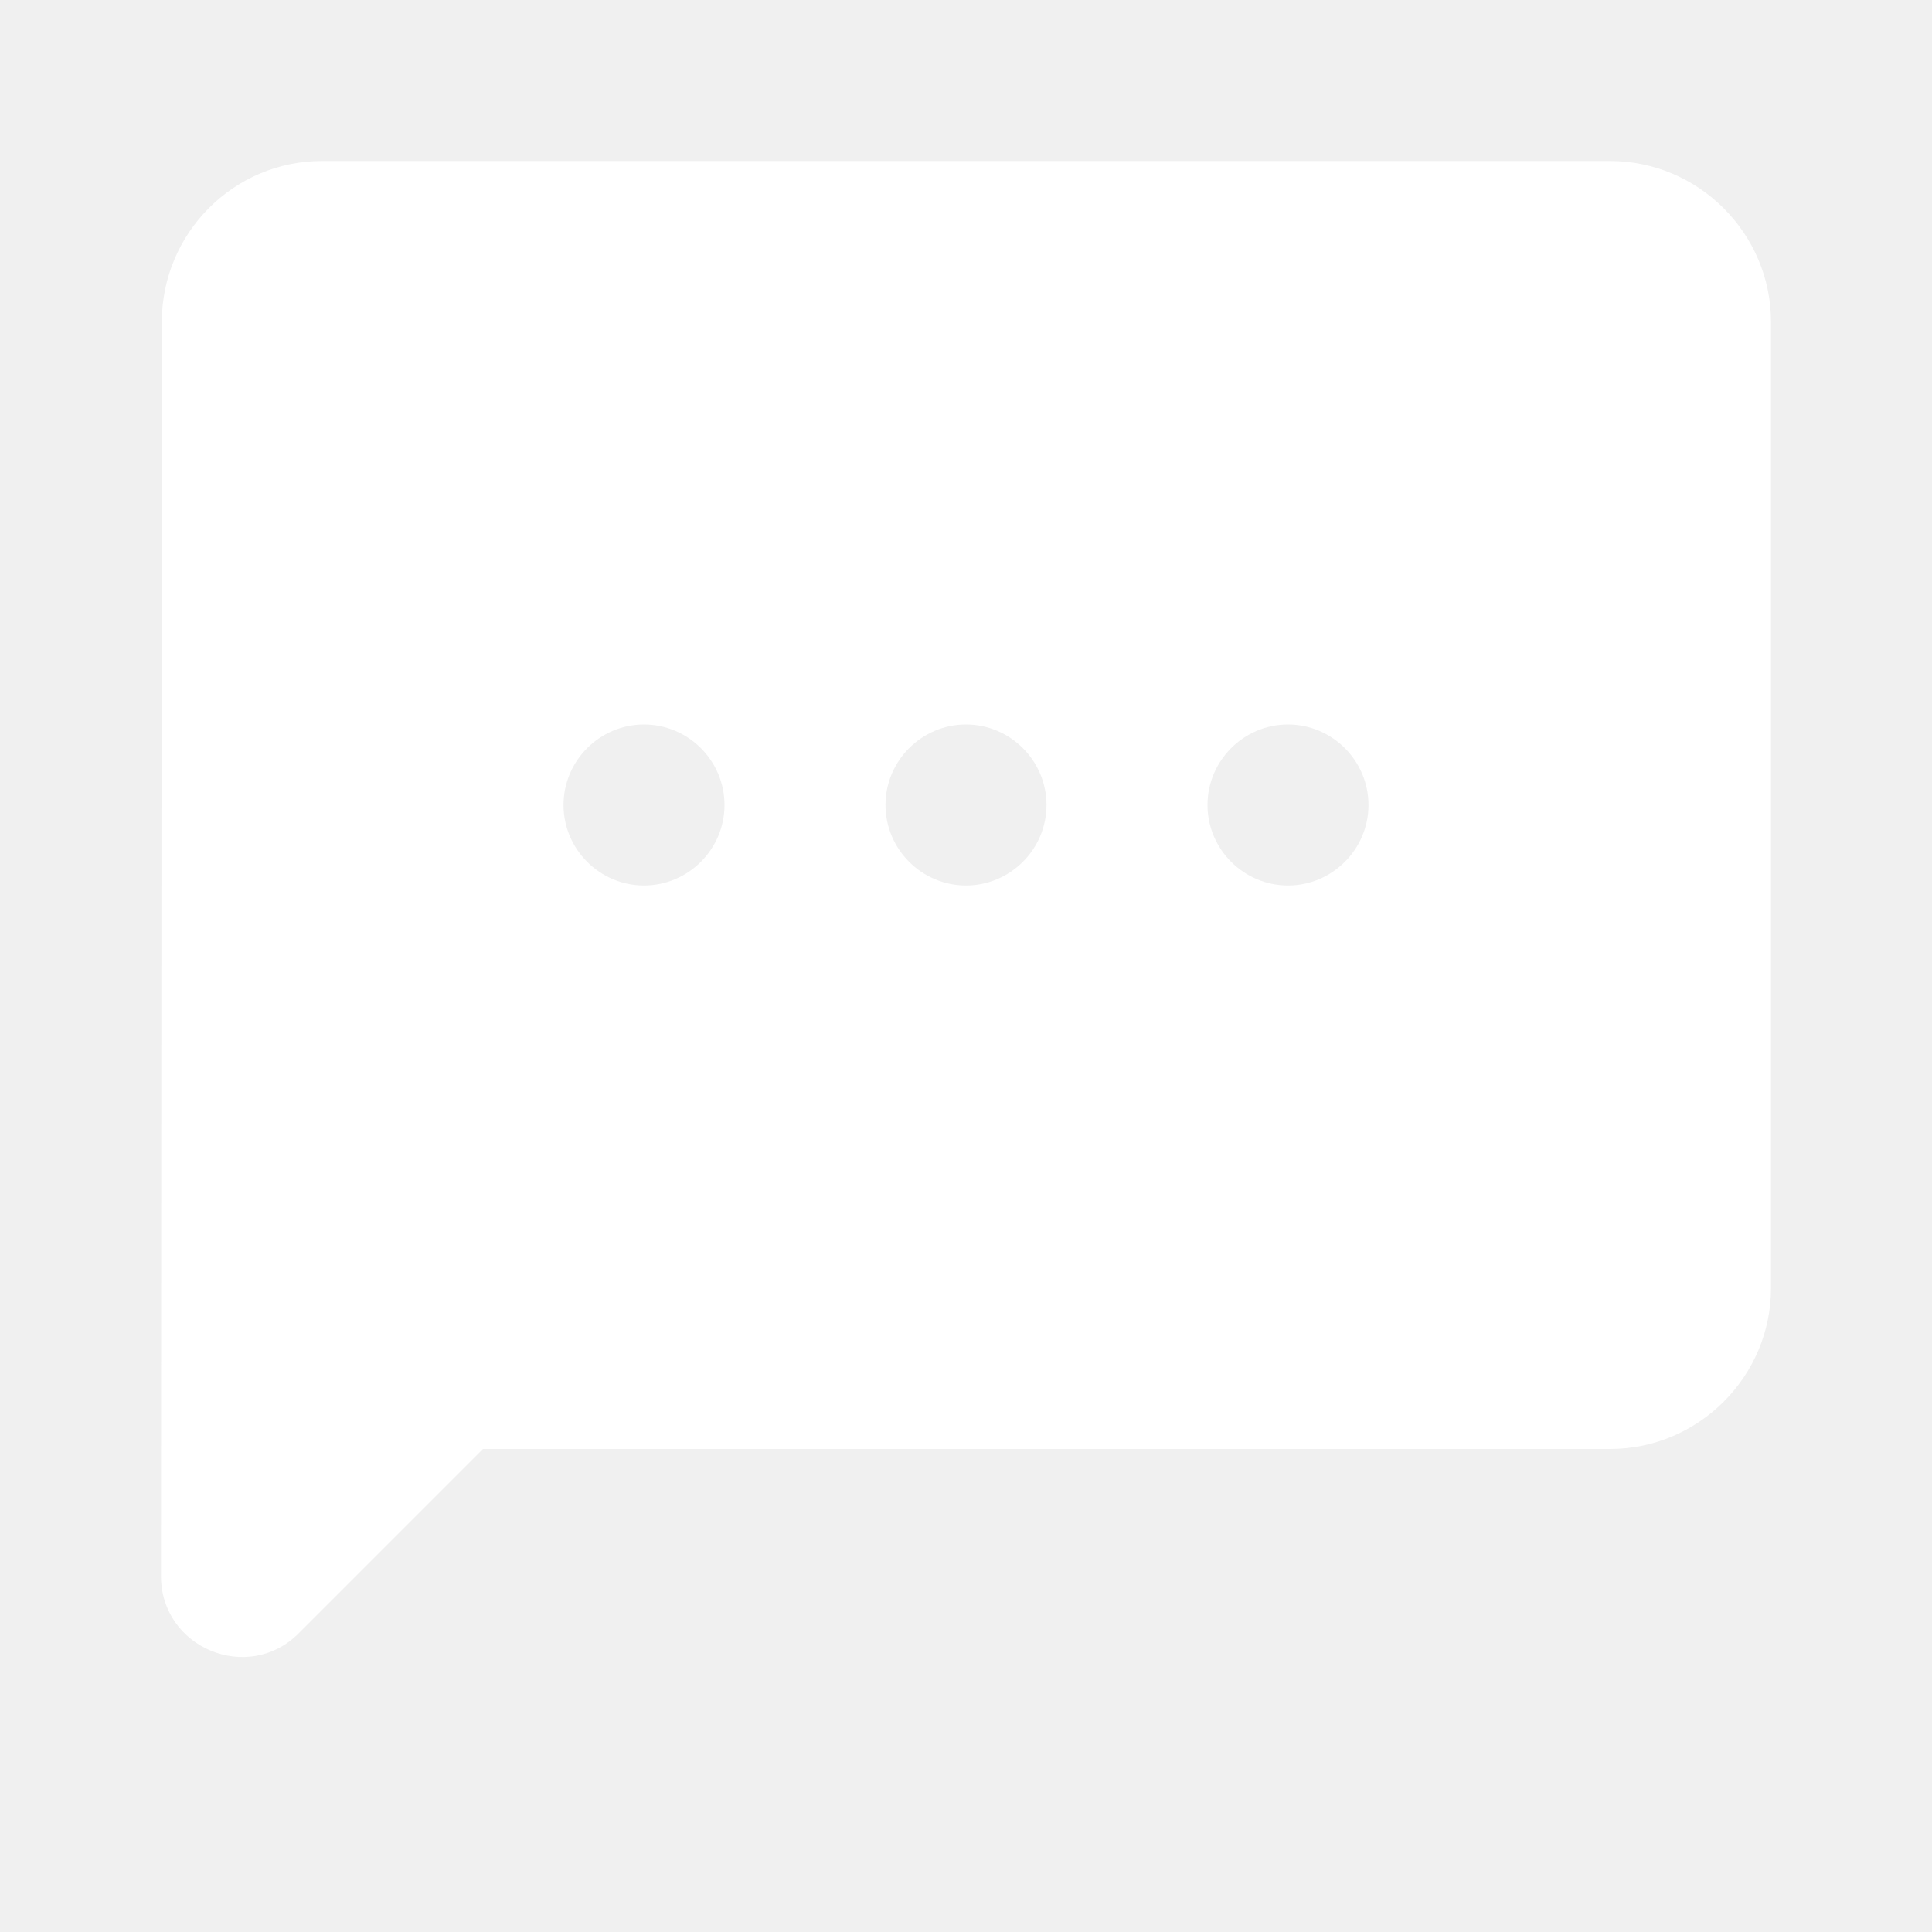
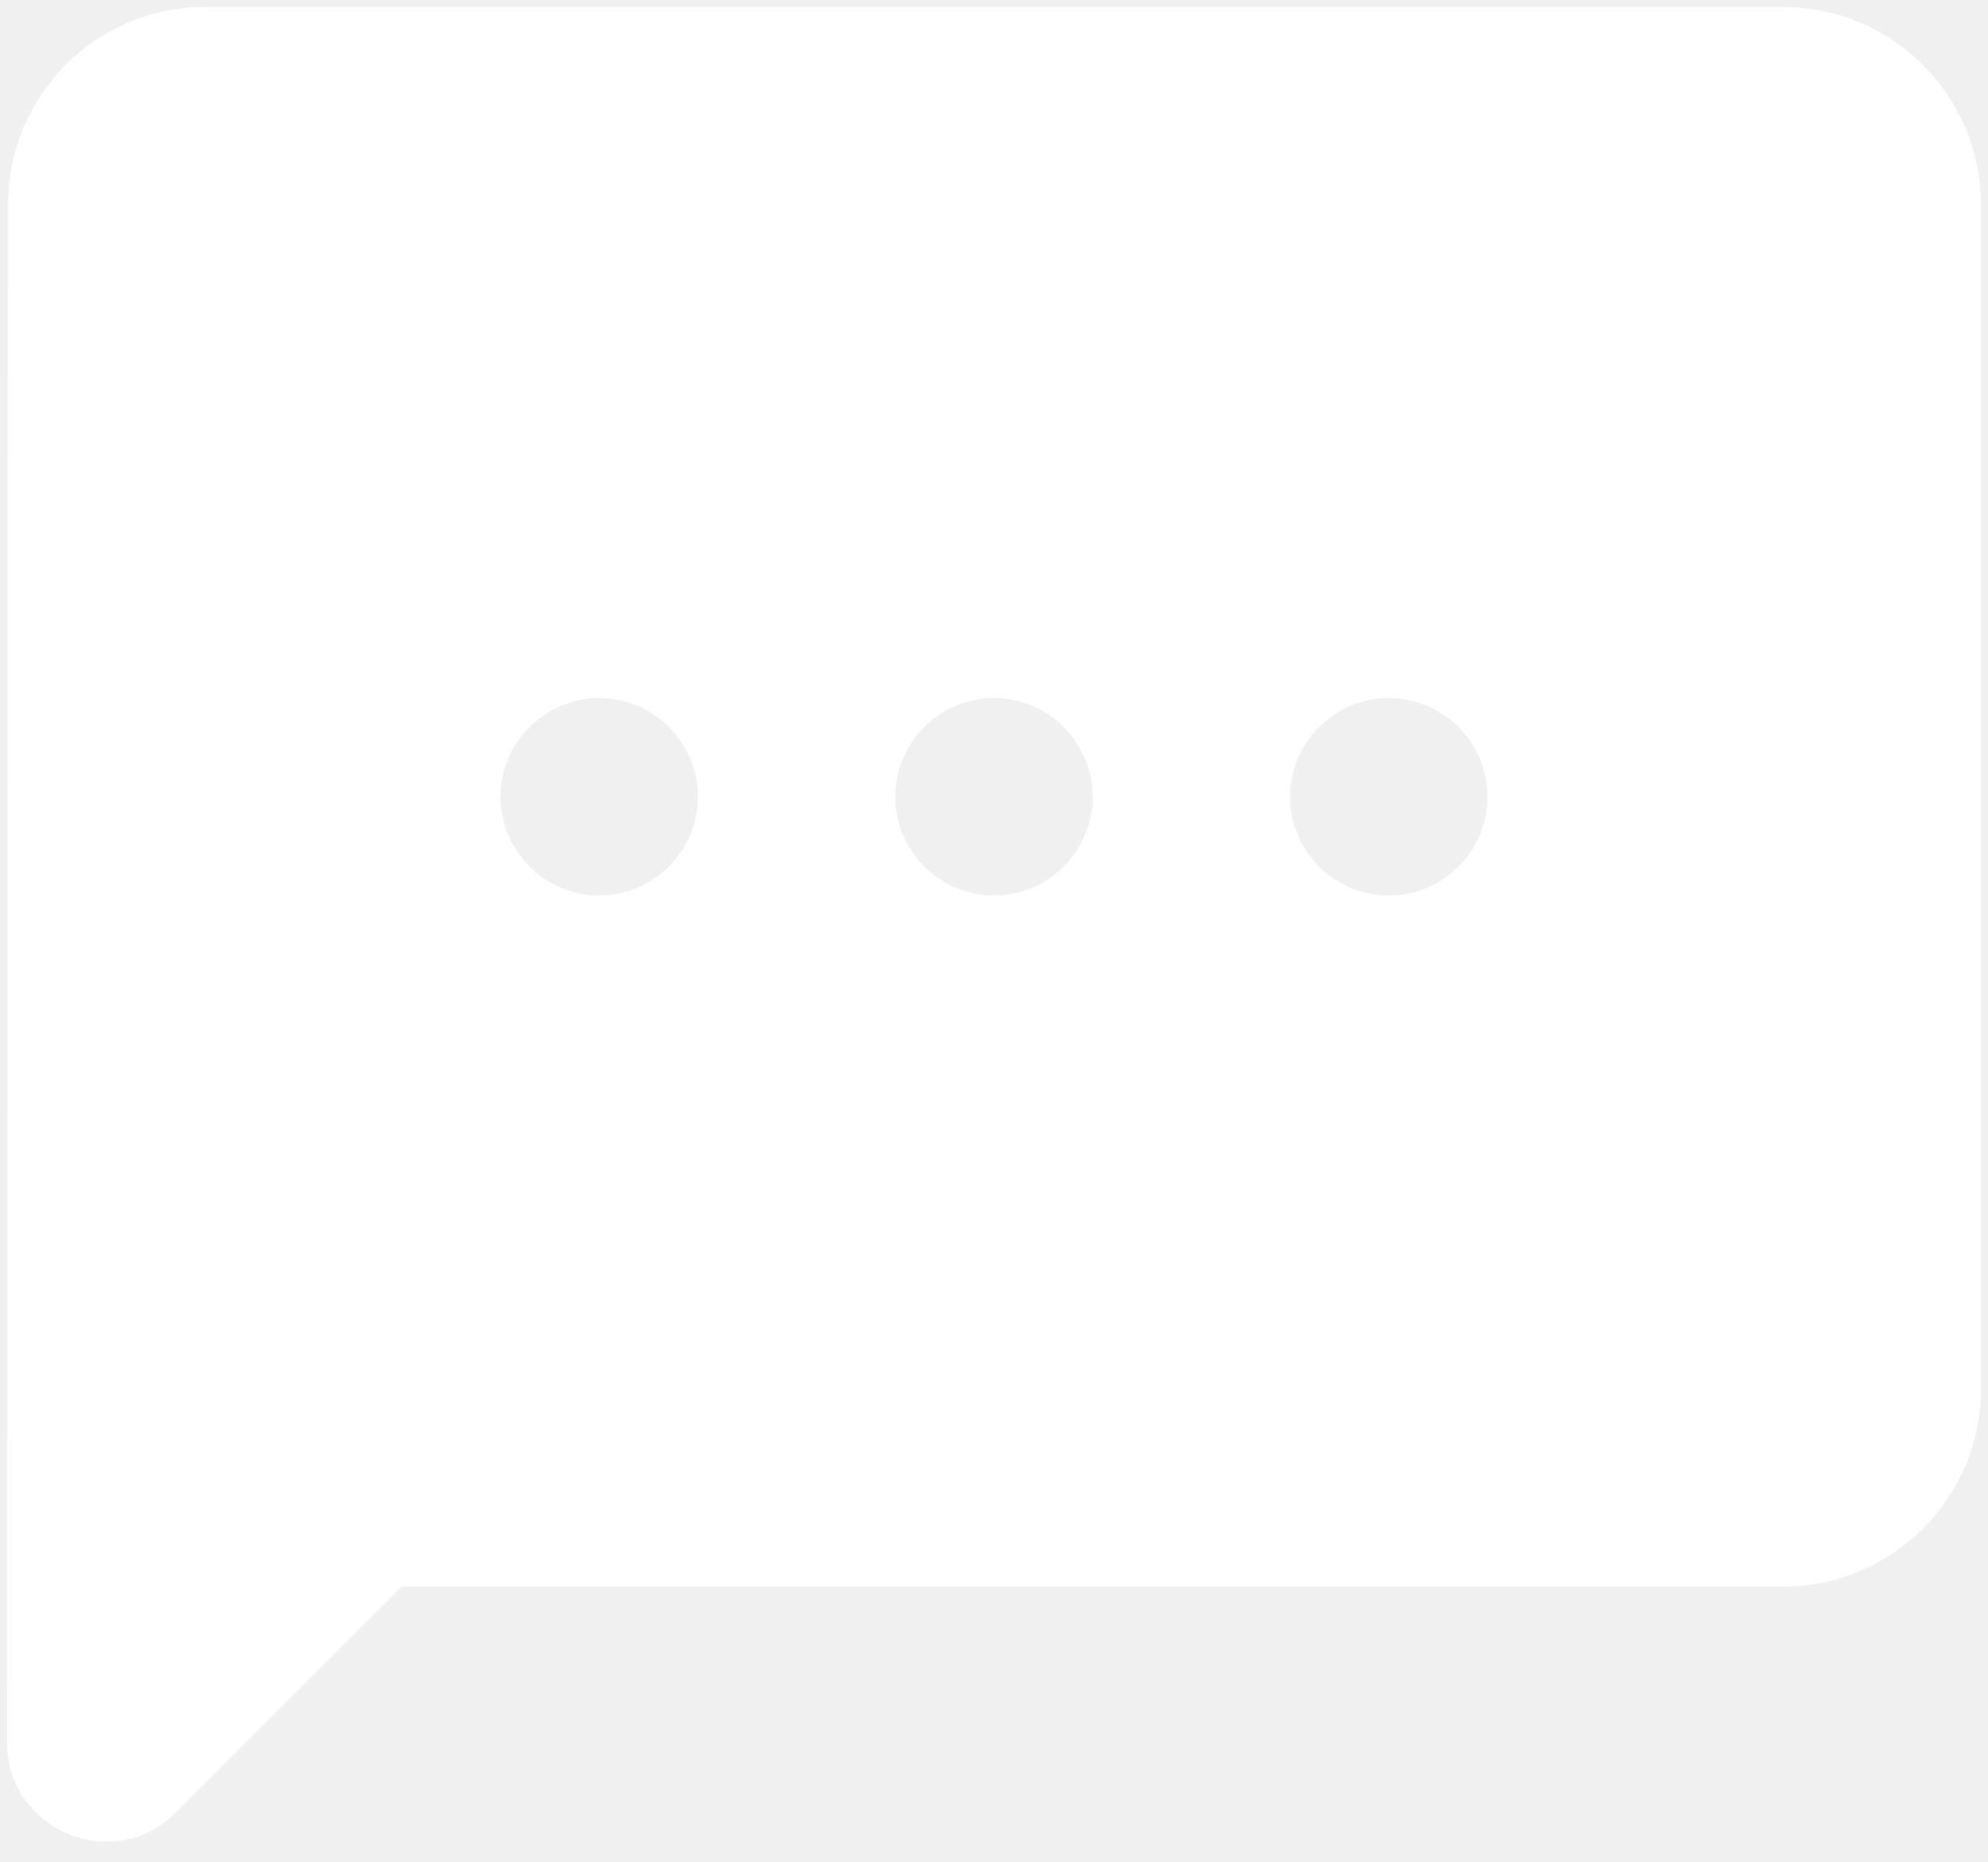
- <svg xmlns="http://www.w3.org/2000/svg" width="112" height="112" viewBox="0 0 112 112" fill="none">
-   <path d="M93.333 9.333H18.667C13.533 9.333 9.38 13.533 9.38 18.667L9.333 91.373C9.333 95.527 14.373 97.627 17.313 94.687L28 84H93.333C98.467 84 102.667 79.8 102.667 74.667V18.667C102.667 13.533 98.467 9.333 93.333 9.333ZM37.333 51.333C34.767 51.333 32.667 49.233 32.667 46.667C32.667 44.1 34.767 42 37.333 42C39.9 42 42 44.1 42 46.667C42 49.233 39.9 51.333 37.333 51.333ZM56 51.333C53.433 51.333 51.333 49.233 51.333 46.667C51.333 44.1 53.433 42 56 42C58.567 42 60.667 44.1 60.667 46.667C60.667 49.233 58.567 51.333 56 51.333ZM74.667 51.333C72.1 51.333 70 49.233 70 46.667C70 44.1 72.1 42 74.667 42C77.233 42 79.333 44.1 79.333 46.667C79.333 49.233 77.233 51.333 74.667 51.333Z" fill="white" />
+ <svg xmlns="http://www.w3.org/2000/svg" width="94" height="88" viewBox="0 0 94 88" fill="none">
+   <path d="M84.333 0.333H9.667C4.533 0.333 0.38 4.533 0.38 9.667L0.333 82.373C0.333 86.527 5.373 88.627 8.313 85.687L19 75H84.333C89.467 75 93.667 70.8 93.667 65.667V9.667C93.667 4.533 89.467 0.333 84.333 0.333ZM28.333 42.333C25.767 42.333 23.667 40.233 23.667 37.667C23.667 35.1 25.767 33 28.333 33C30.9 33 33 35.1 33 37.667C33 40.233 30.9 42.333 28.333 42.333ZM47 42.333C44.433 42.333 42.333 40.233 42.333 37.667C42.333 35.1 44.433 33 47 33C49.567 33 51.667 35.1 51.667 37.667C51.667 40.233 49.567 42.333 47 42.333ZM65.667 42.333C63.1 42.333 61 40.233 61 37.667C61 35.1 63.1 33 65.667 33C68.233 33 70.333 35.1 70.333 37.667C70.333 40.233 68.233 42.333 65.667 42.333Z" fill="white" />
</svg>
